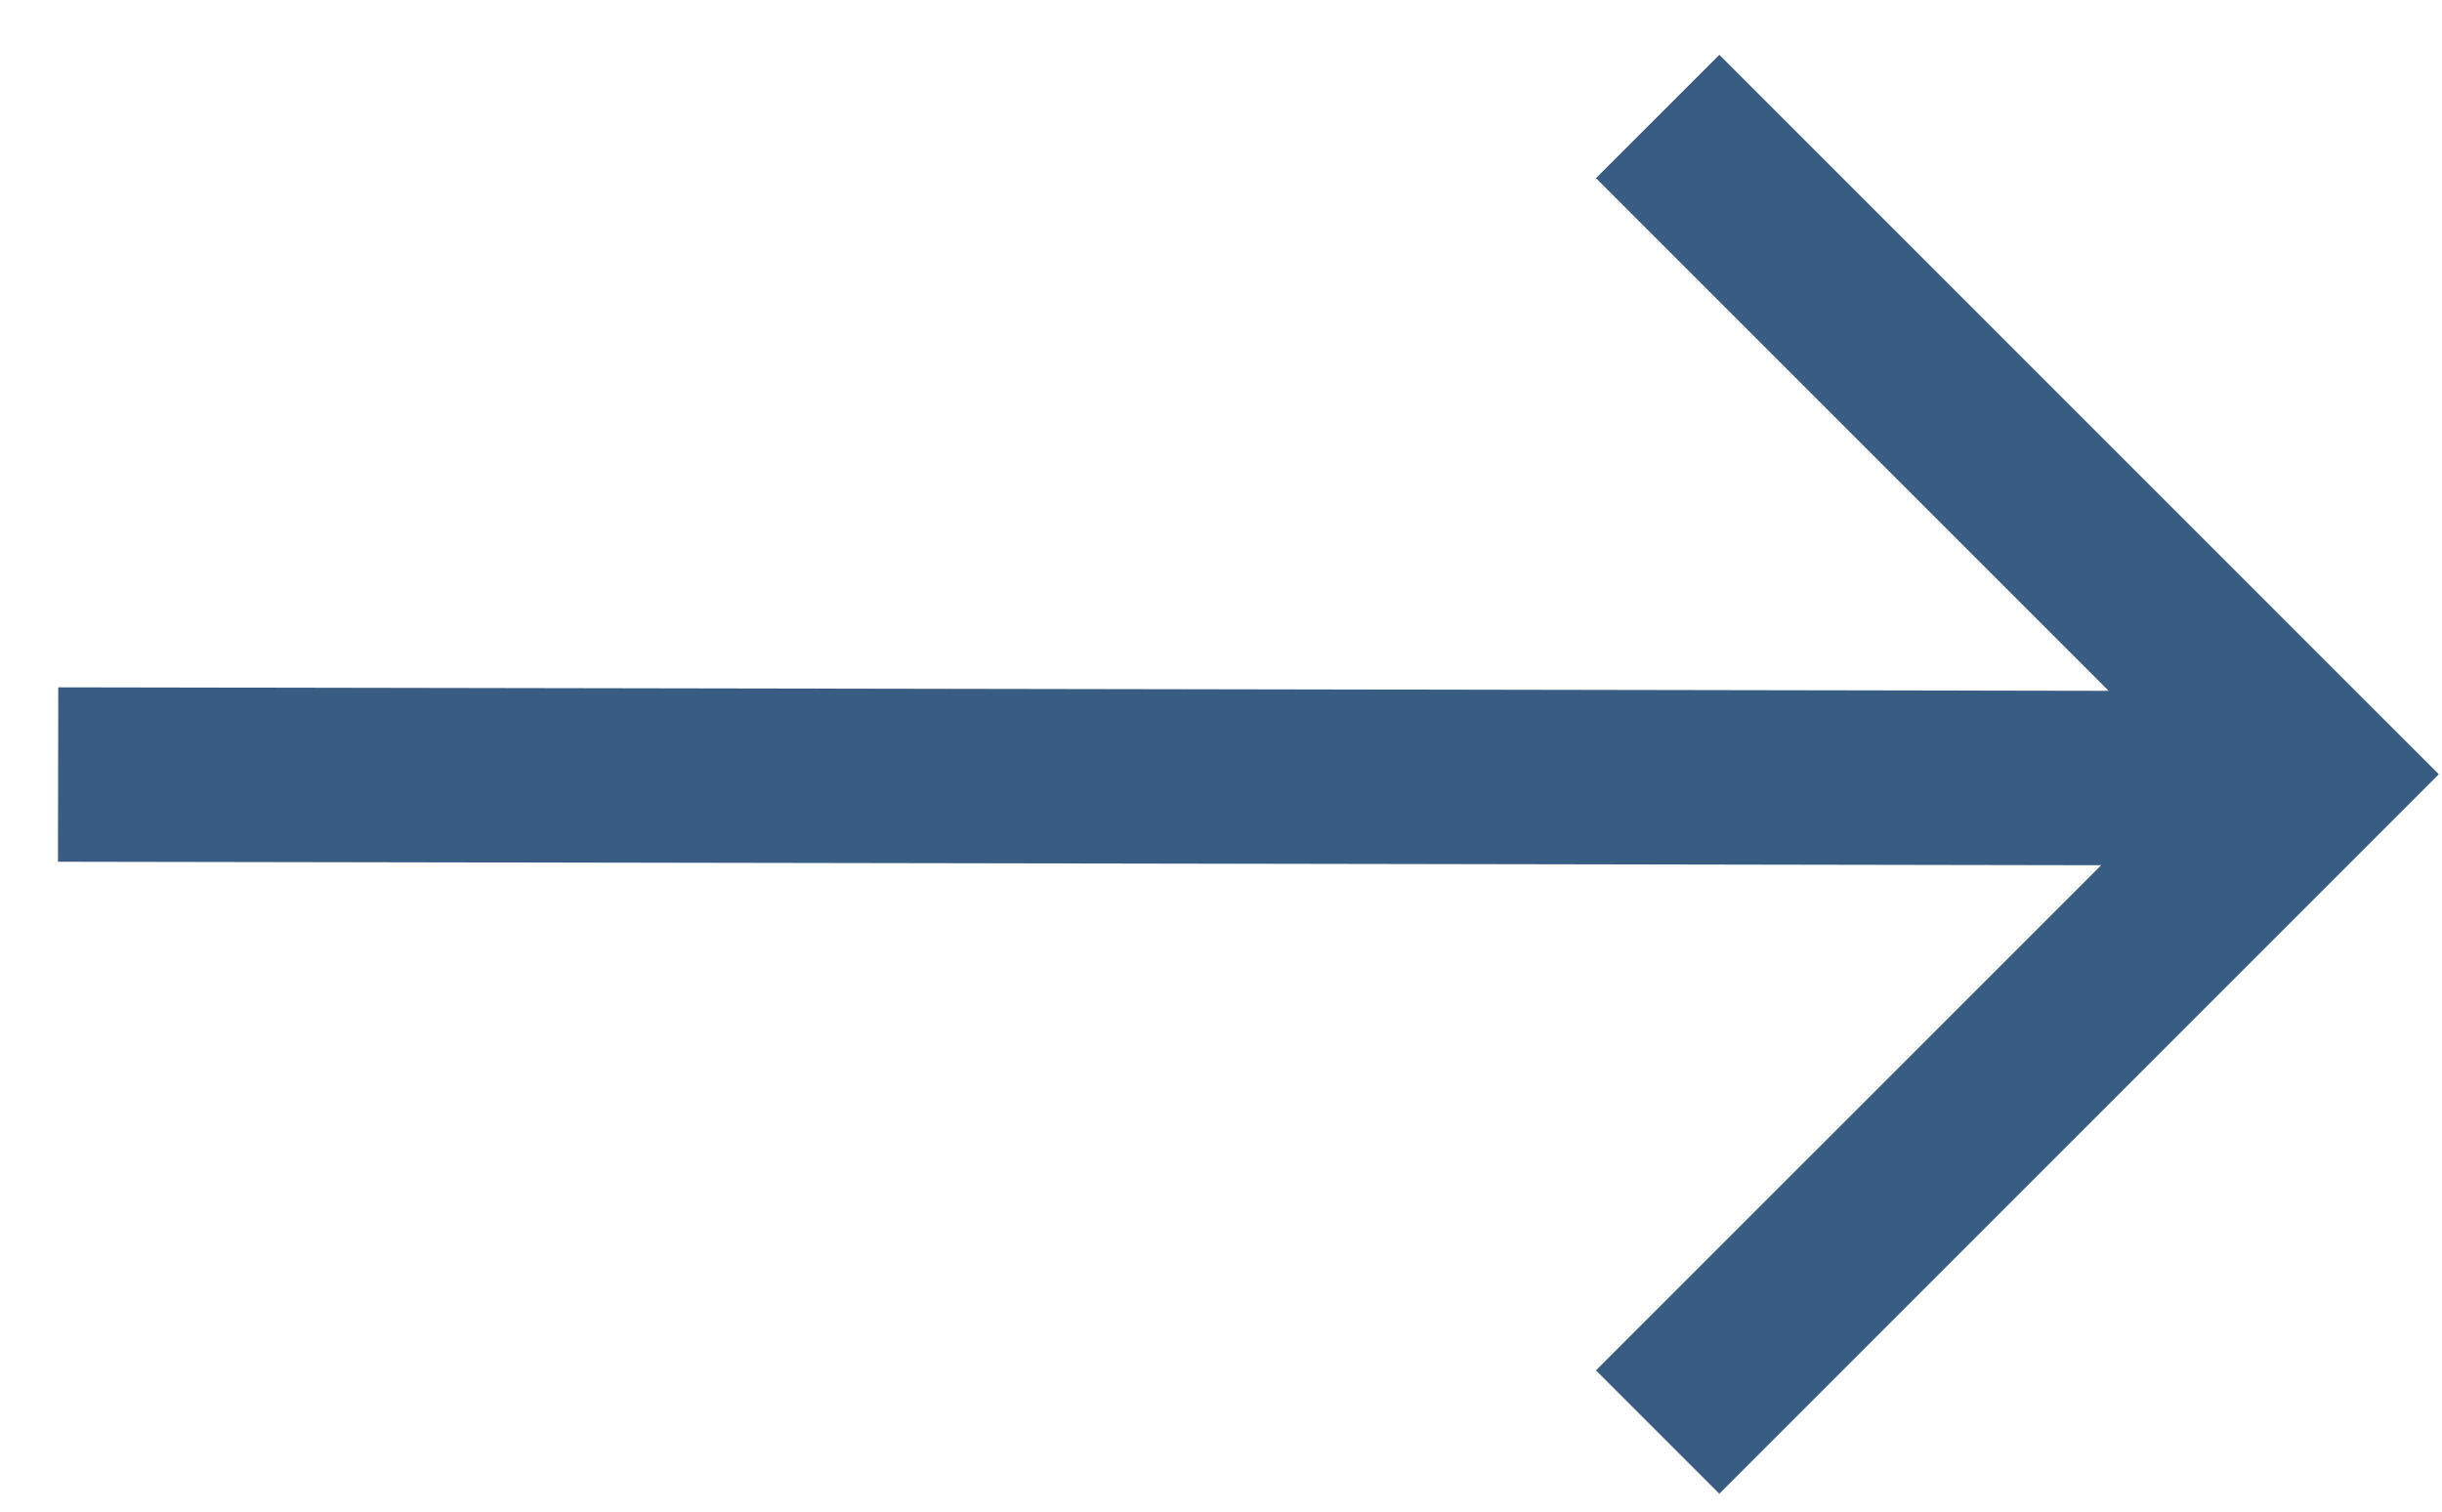
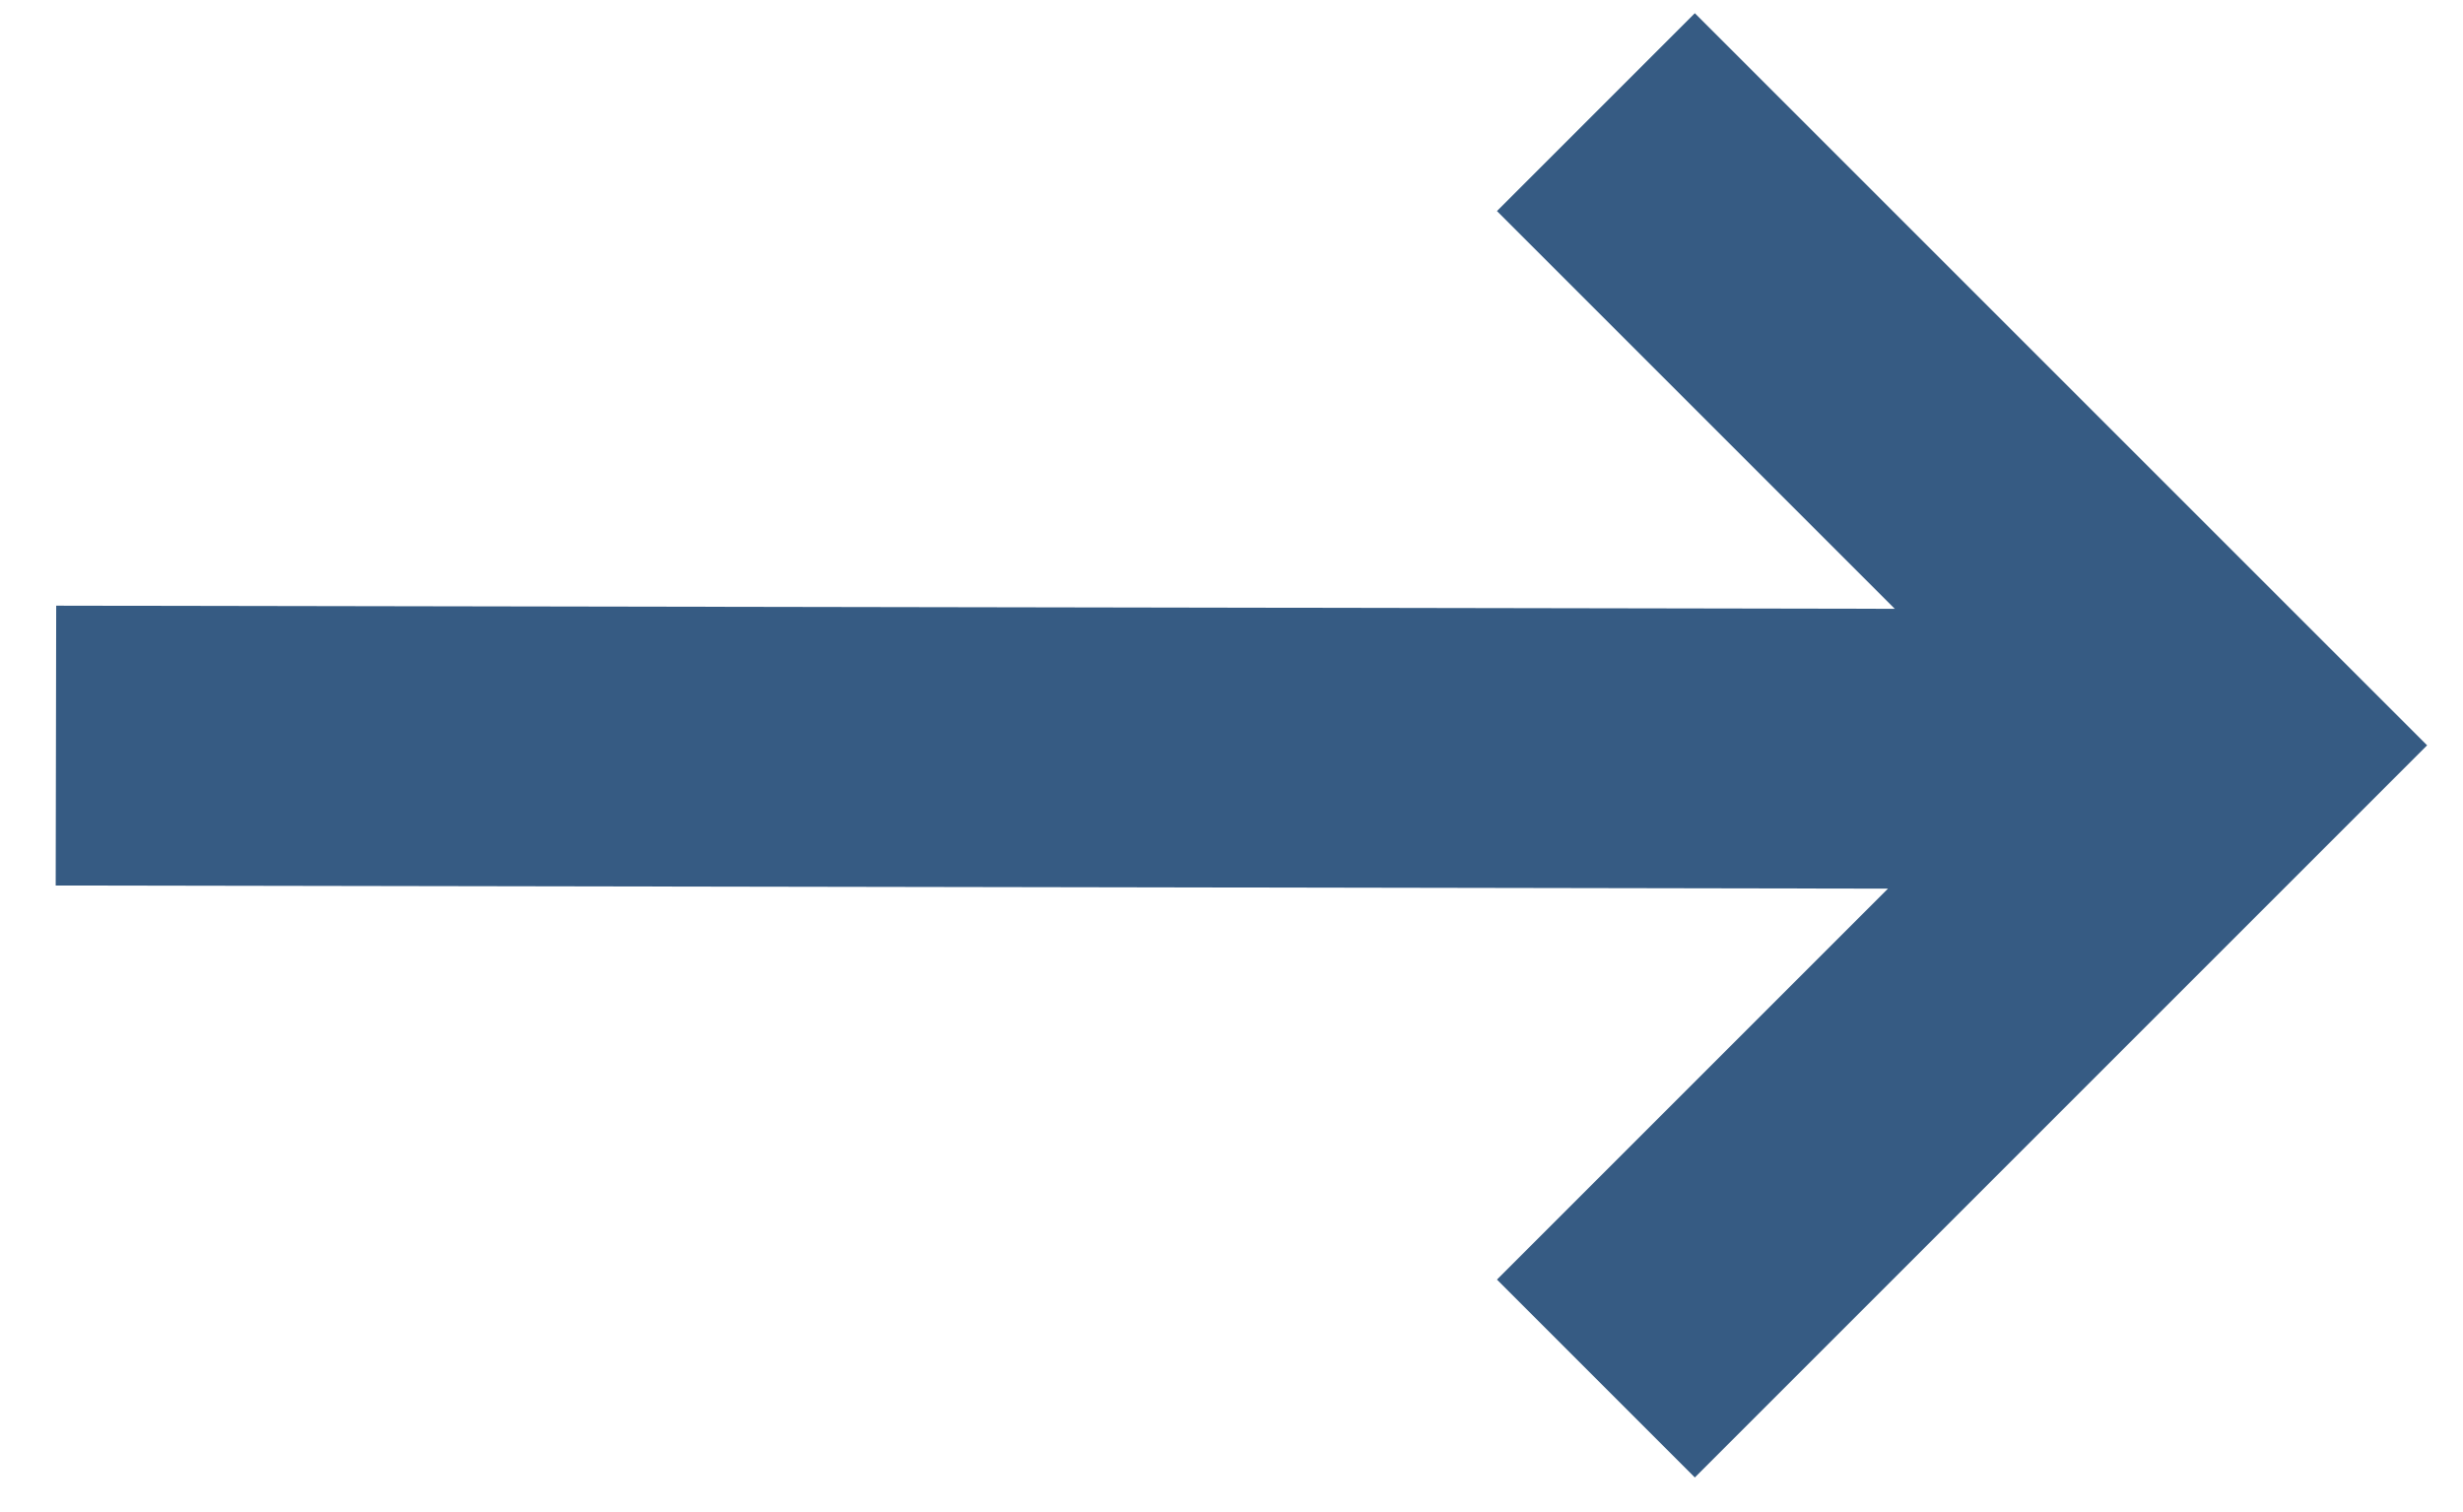
- <svg xmlns="http://www.w3.org/2000/svg" width="42" height="26" viewBox="0 0 42 26" fill="none">
-   <path fill-rule="evenodd" clip-rule="evenodd" d="M40.884 12.257L29.571 0.943L27.449 3.064L36.267 11.882L19.355 11.853L1.002 11.822L0.997 14.822L19.35 14.853L36.138 14.882L27.449 23.57L29.571 25.692L40.884 14.378L41.945 13.317L40.884 12.257Z" fill="#395C83" />
+ <svg xmlns="http://www.w3.org/2000/svg" width="44" height="27" viewBox="0 0 44 27" fill="none">
+   <path fill-rule="evenodd" clip-rule="evenodd" d="M41.591 11.55L30.277 0.236L26.742 3.771L33.849 10.878L19.357 10.853L1.004 10.822L0.995 15.822L19.348 15.853L33.727 15.878L26.742 22.863L30.277 26.399L41.591 15.085L43.359 13.317L41.591 11.55Z" fill="#365B83" />
</svg>
